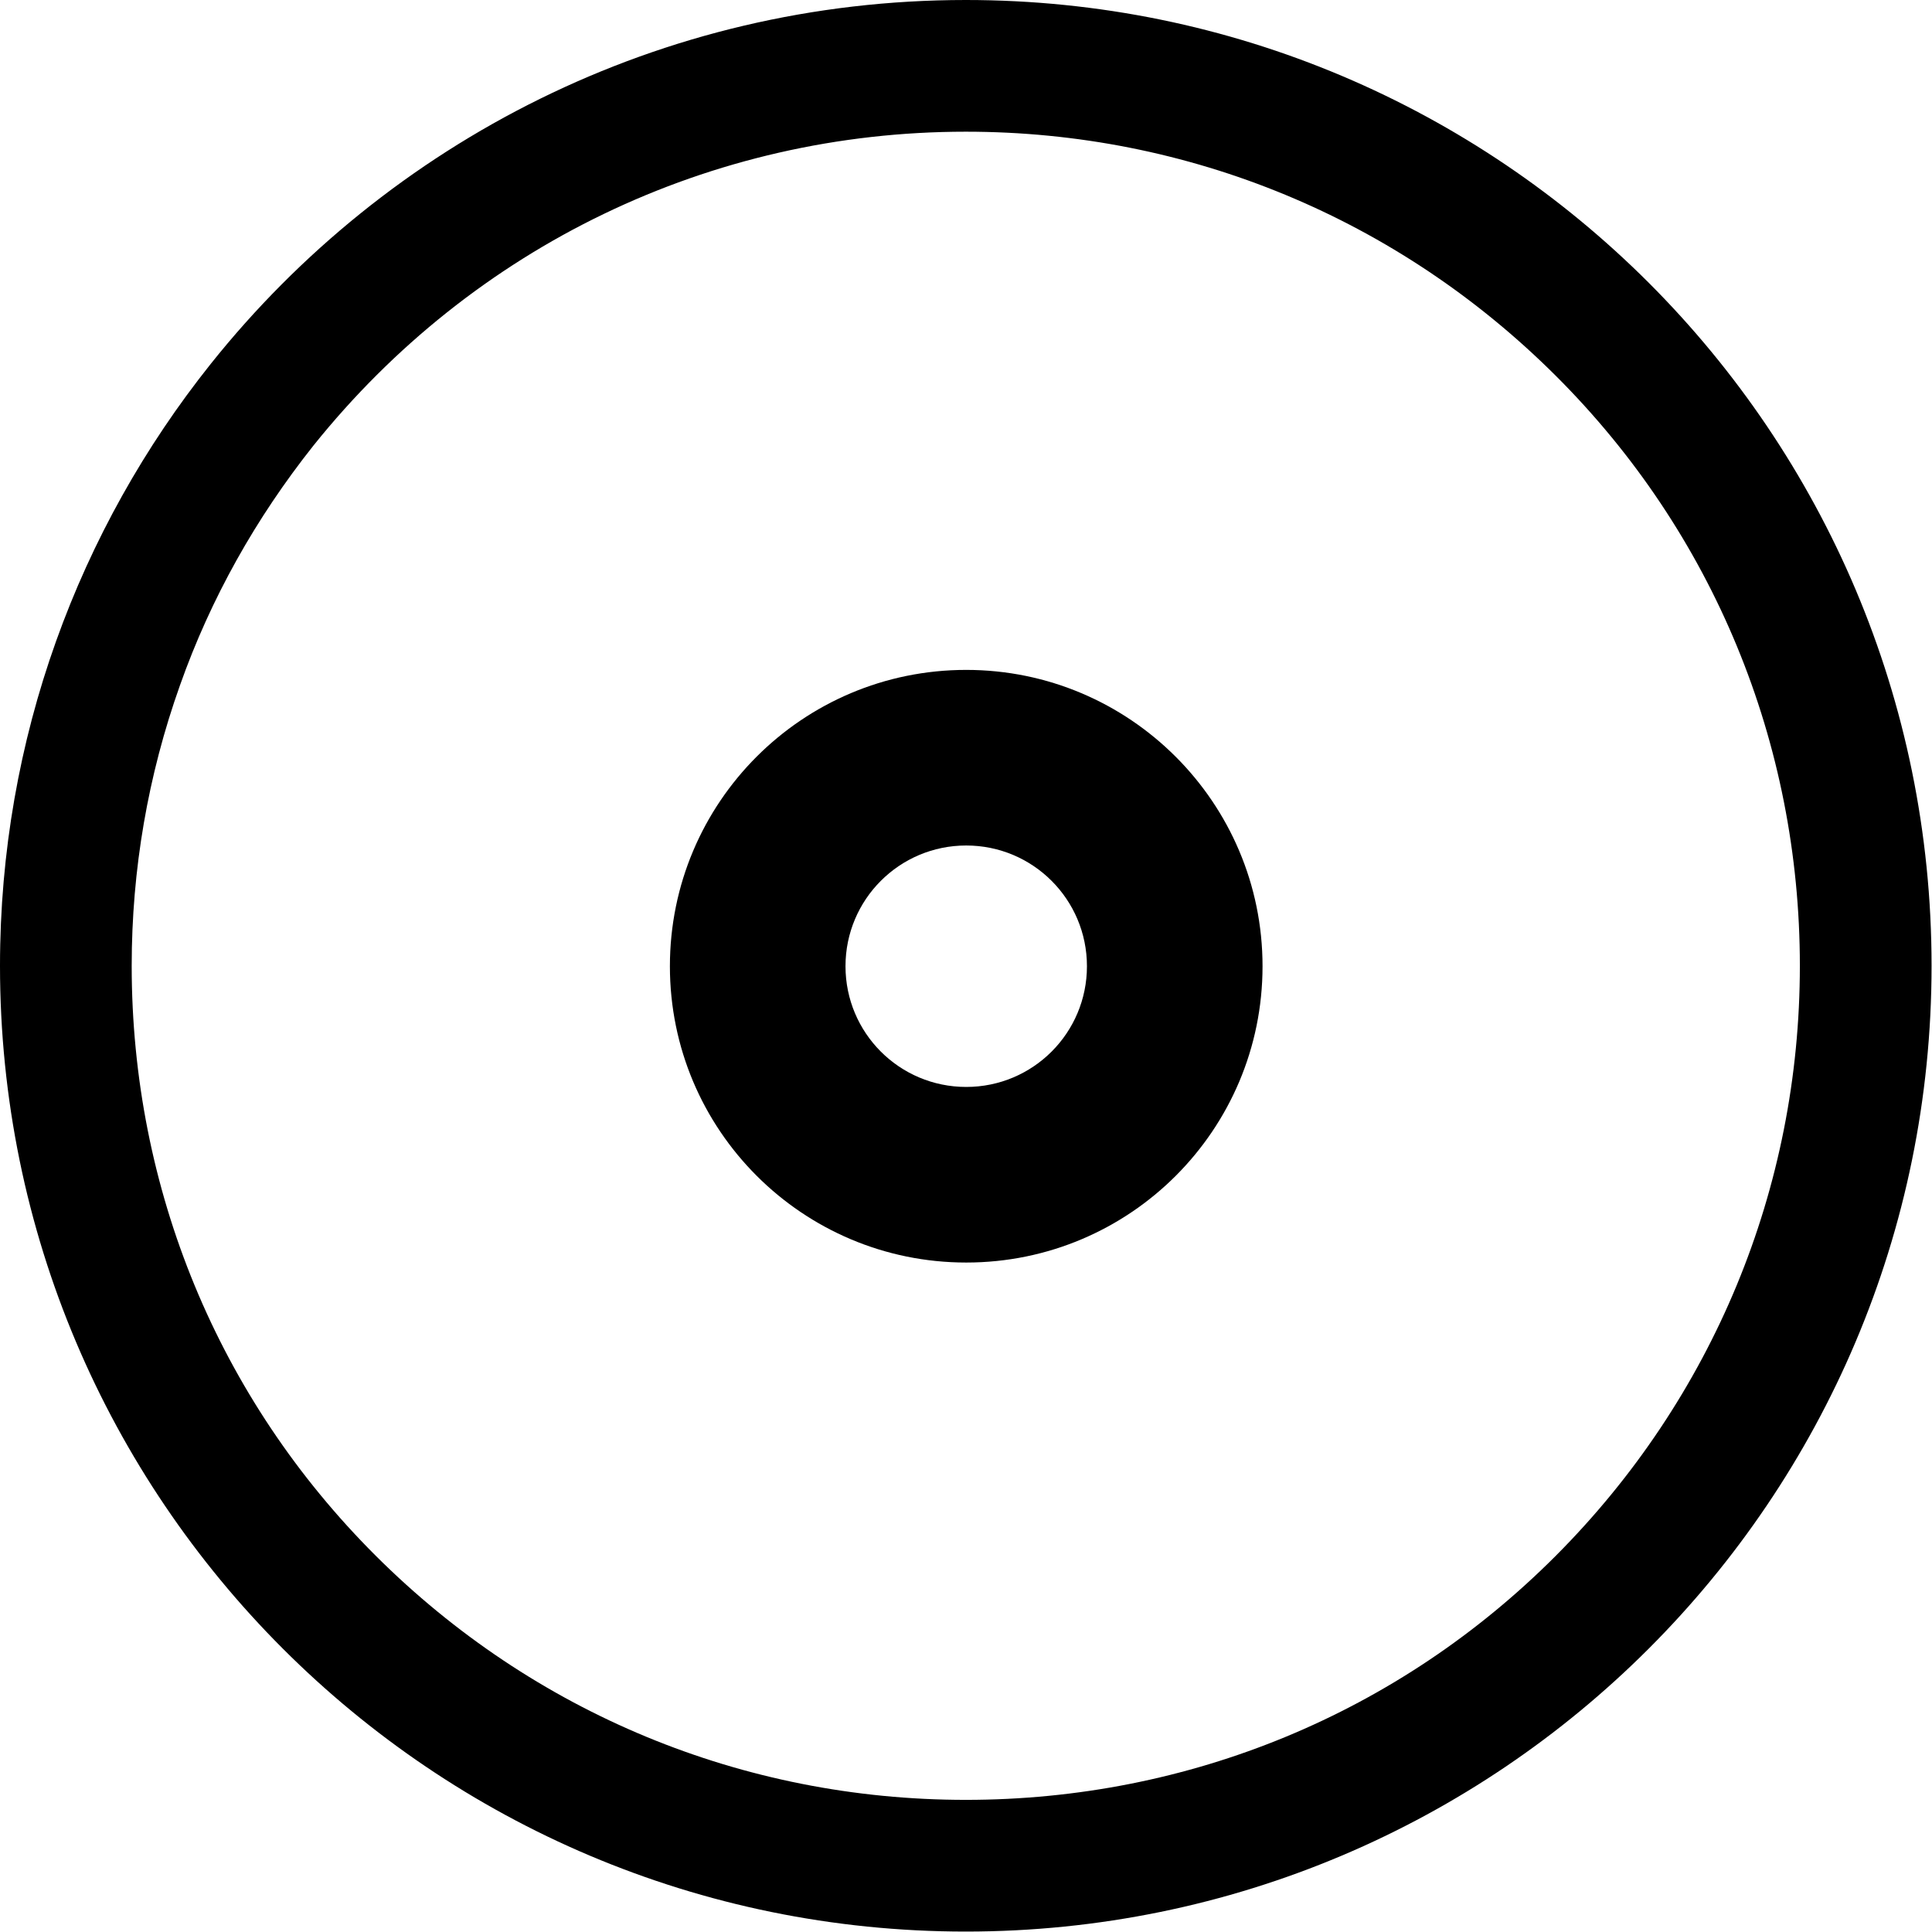
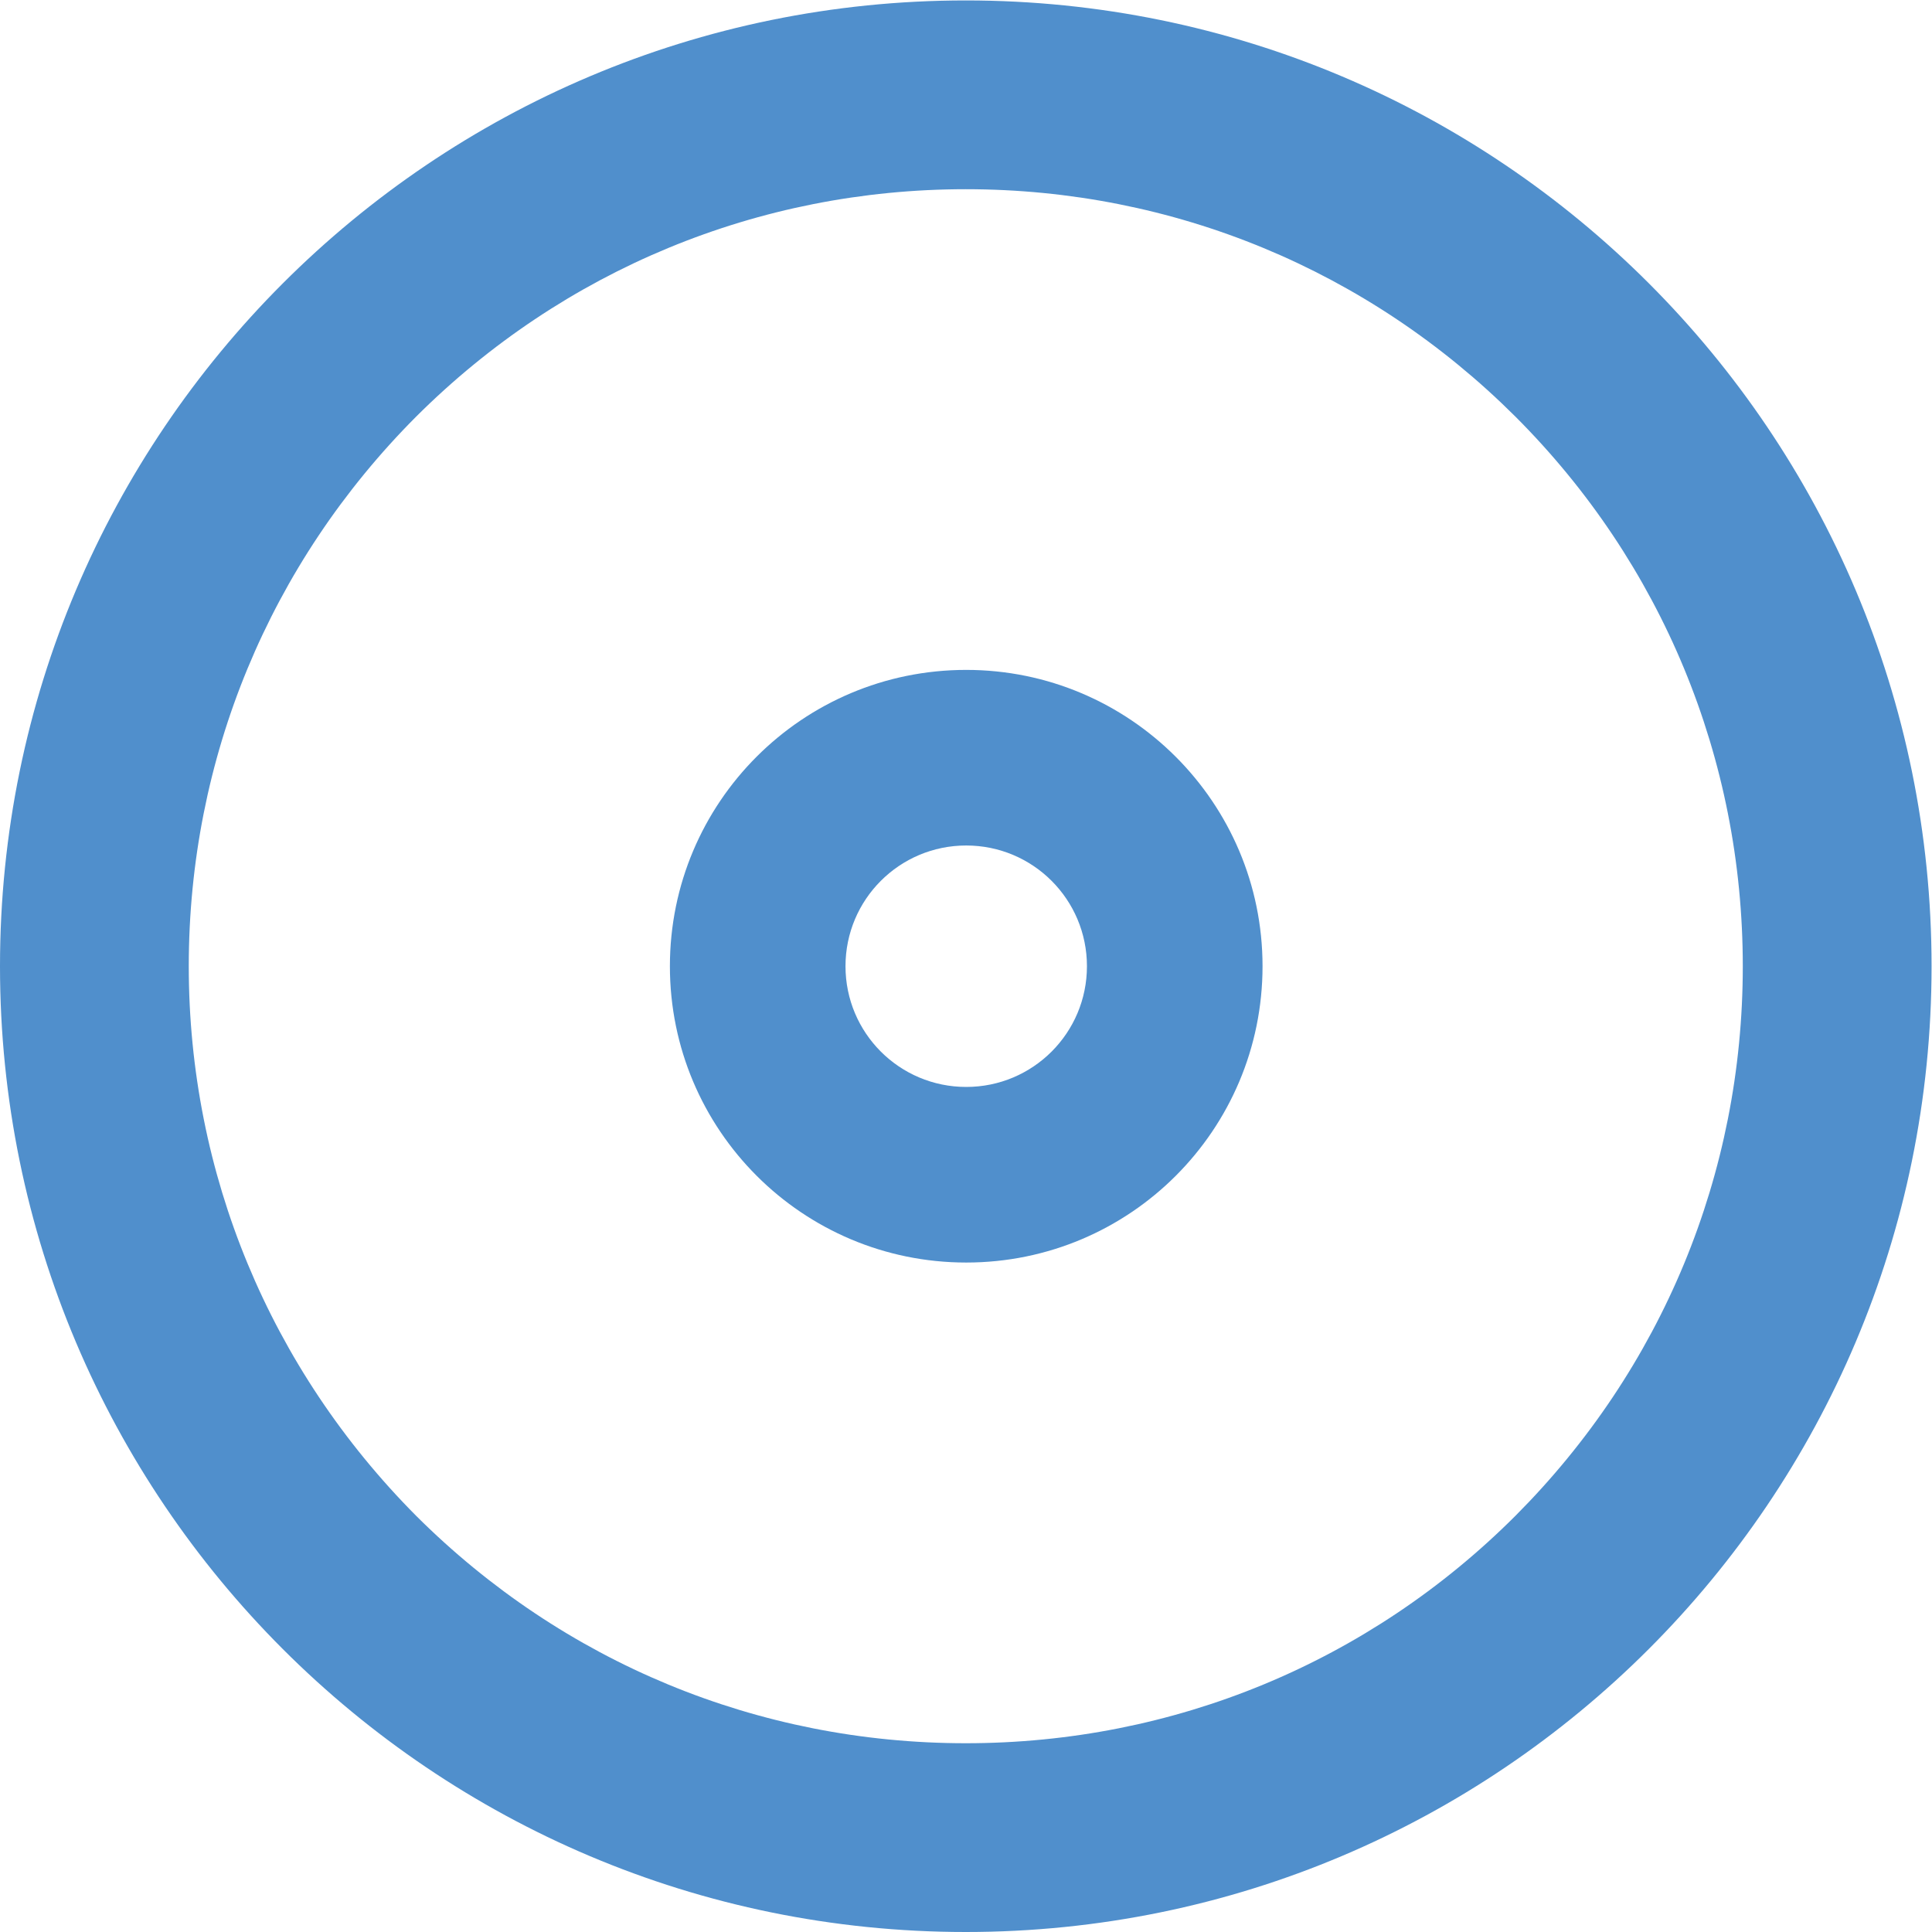
<svg xmlns="http://www.w3.org/2000/svg" version="1.1" id="Layer_1" x="0px" y="0px" viewBox="0 0 440.1 440.1" style="enable-background:new 0 0 440.1 440.1;" xml:space="preserve">
+   <style type="text/css">
+ 	.st0{fill:#508FCC;}
+ </style>
  <g>
-     <path d="M220,30c50.8,0,98.5,19.8,134.4,55.6S410,169.3,410,220s-19.8,98.5-55.6,134.4S270.8,410,220,410s-98.5-19.8-134.4-55.6   S30,270.8,30,220c0-21.9,3.7-43.4,11-63.9c7-19.8,17.3-38.1,30.4-54.6C107.8,56.1,161.9,30,220,30 M220,0   C150.4,0,88.3,32.4,48,82.9C18,120.5,0,168.2,0,220c0,121.5,98.5,220,220,220s220-98.5,220-220S341.6,0,220,0L220,0z" />
+     <path class="st0" d="M220.1,192.6c15.2,0,27.5,12.3,27.5,27.5s-12.3,27.5-27.5,27.5s-27.5-12.3-27.5-27.5S204.9,192.6,220.1,192.6    M220.1,152.6c-37.3,0-67.5,30.2-67.5,67.5s30.2,67.5,67.5,67.5s67.5-30.2,67.5-67.5S257.3,152.6,220.1,152.6L220.1,152.6z" />
  </g>
  <g>
-     <path d="M220.1,192.6c15.2,0,27.5,12.3,27.5,27.5s-12.3,27.5-27.5,27.5c-15.2,0-27.5-12.3-27.5-27.5S204.9,192.6,220.1,192.6    M220.1,152.6c-37.3,0-67.5,30.2-67.5,67.5s30.2,67.5,67.5,67.5s67.5-30.2,67.5-67.5S257.3,152.6,220.1,152.6L220.1,152.6z" />
+     <path class="st0" d="M220,43.1c47.3,0,91.7,18.4,125.2,51.8c33.4,33.4,51.8,77.9,51.8,125.2s-18.4,91.7-51.8,125.2   c-33.4,33.4-77.9,51.8-125.2,51.8s-91.7-18.4-125.2-51.8C61.5,311.8,43,267.4,43,220.1s18.4-91.7,51.8-125.2   C128.3,61.5,172.8,43.1,220,43.1 M220,0.1C98.5,0.1,0,98.6,0,220.1s98.5,220,220,220s220-98.5,220-220S341.6,0.1,220,0.1L220,0.1z" />
  </g>
</svg>
